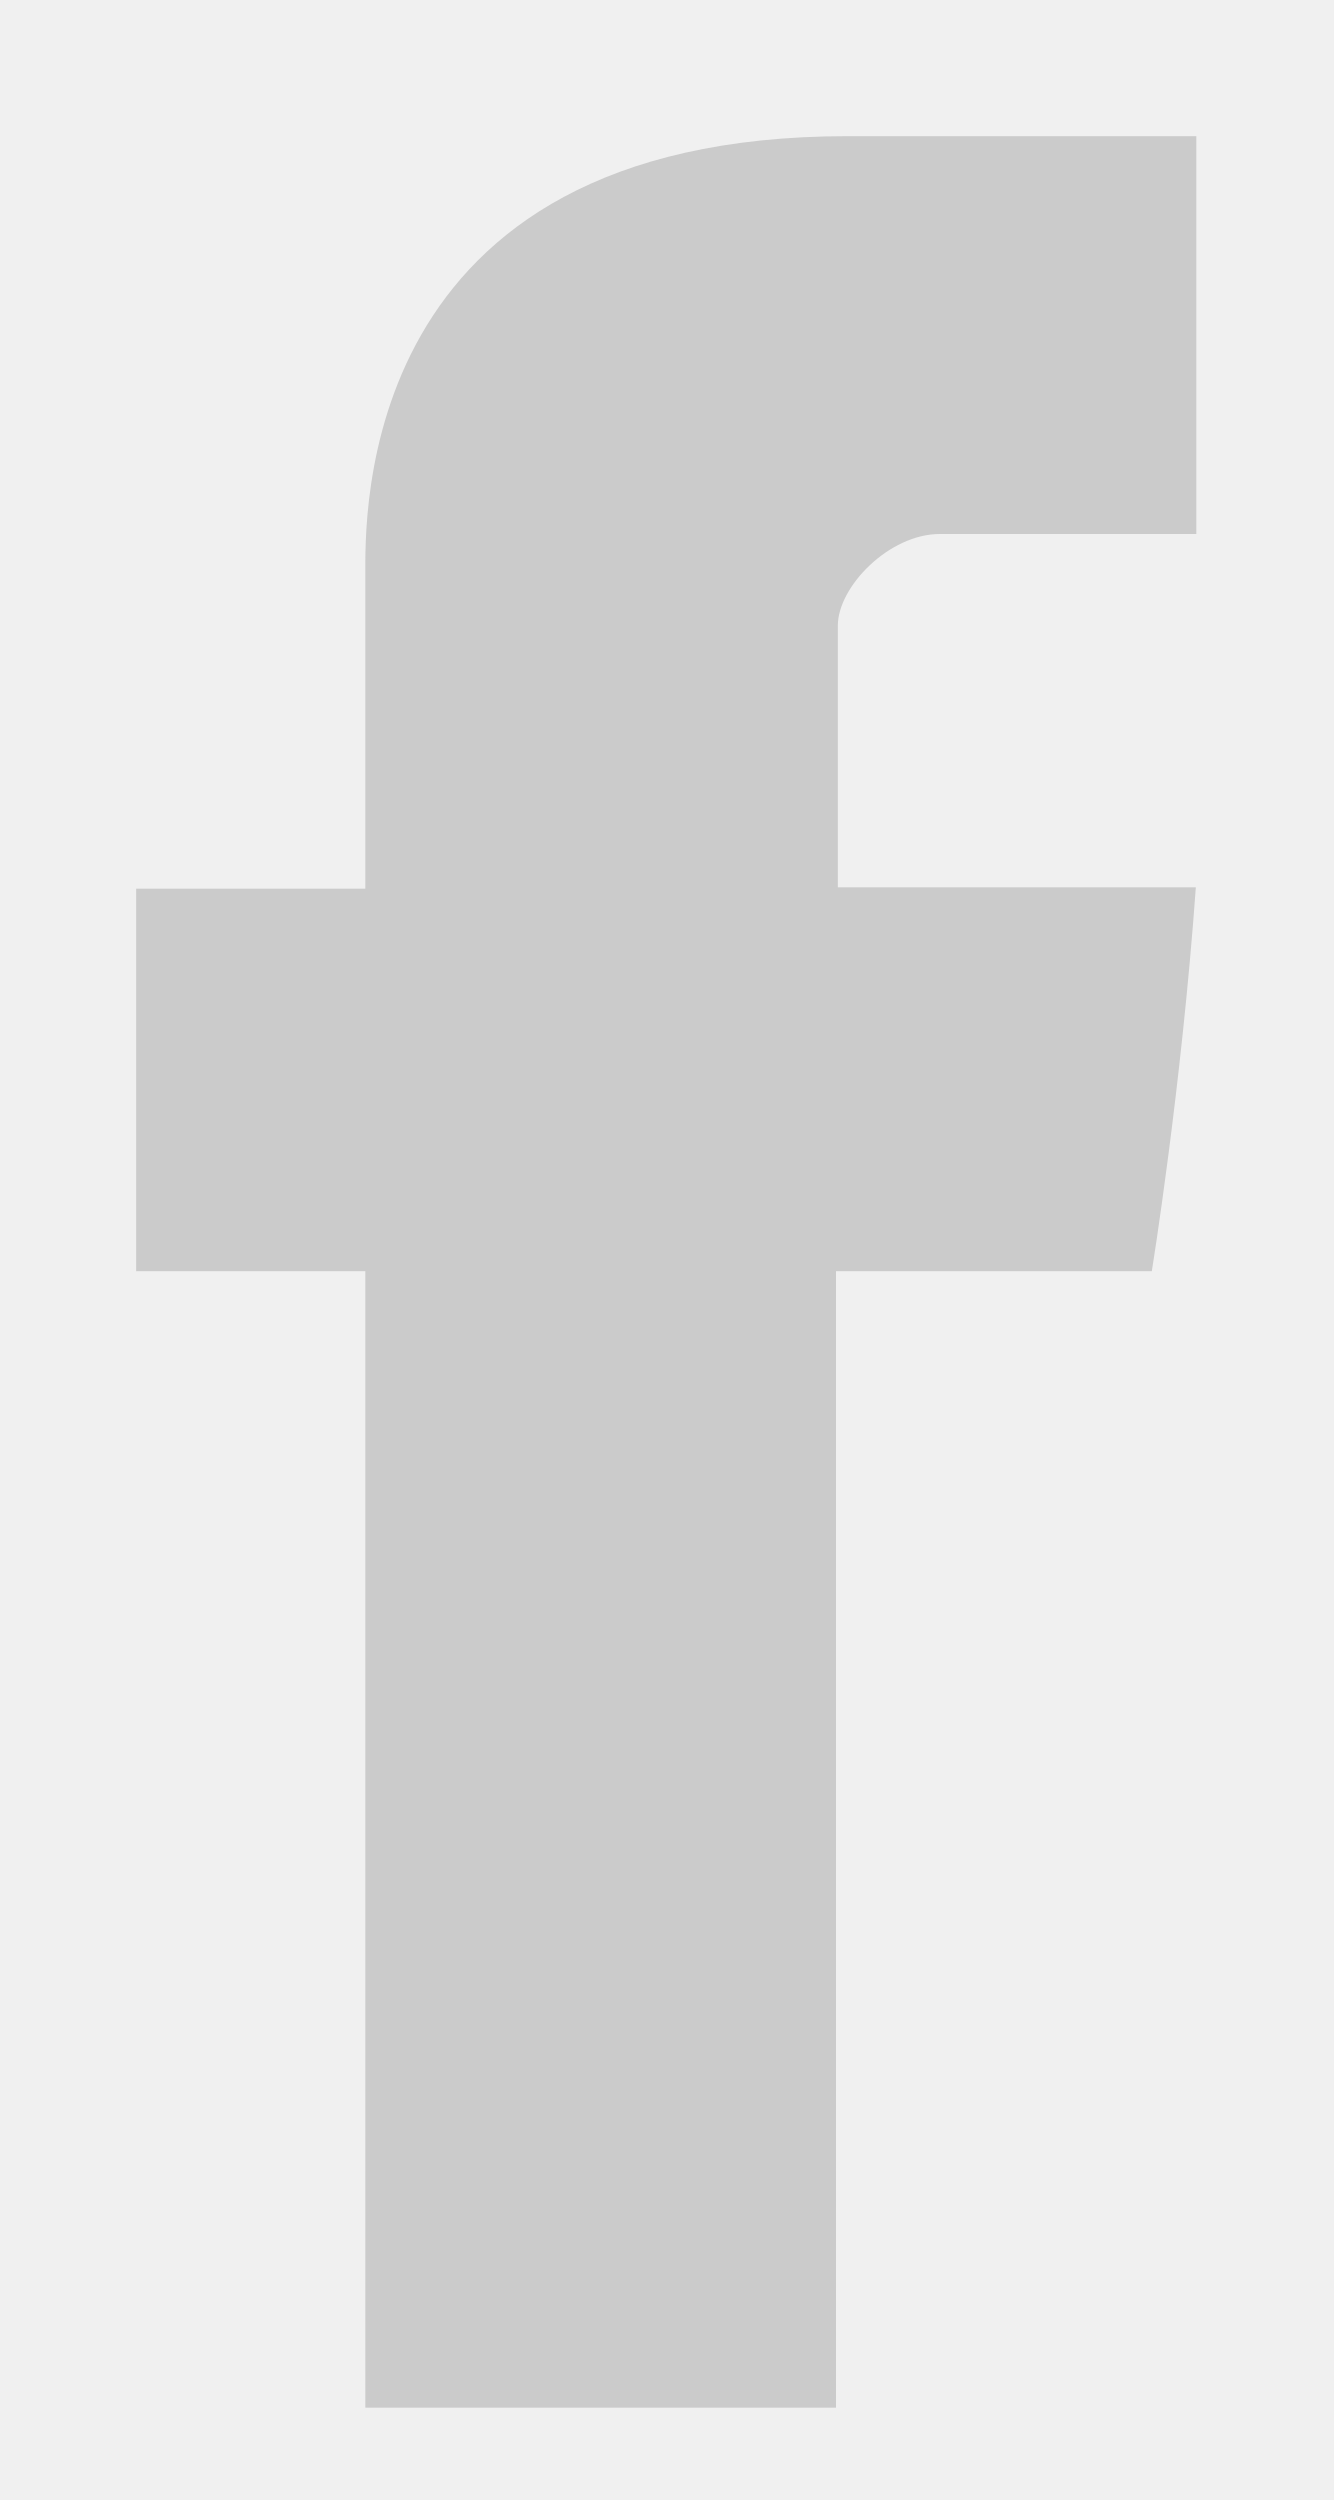
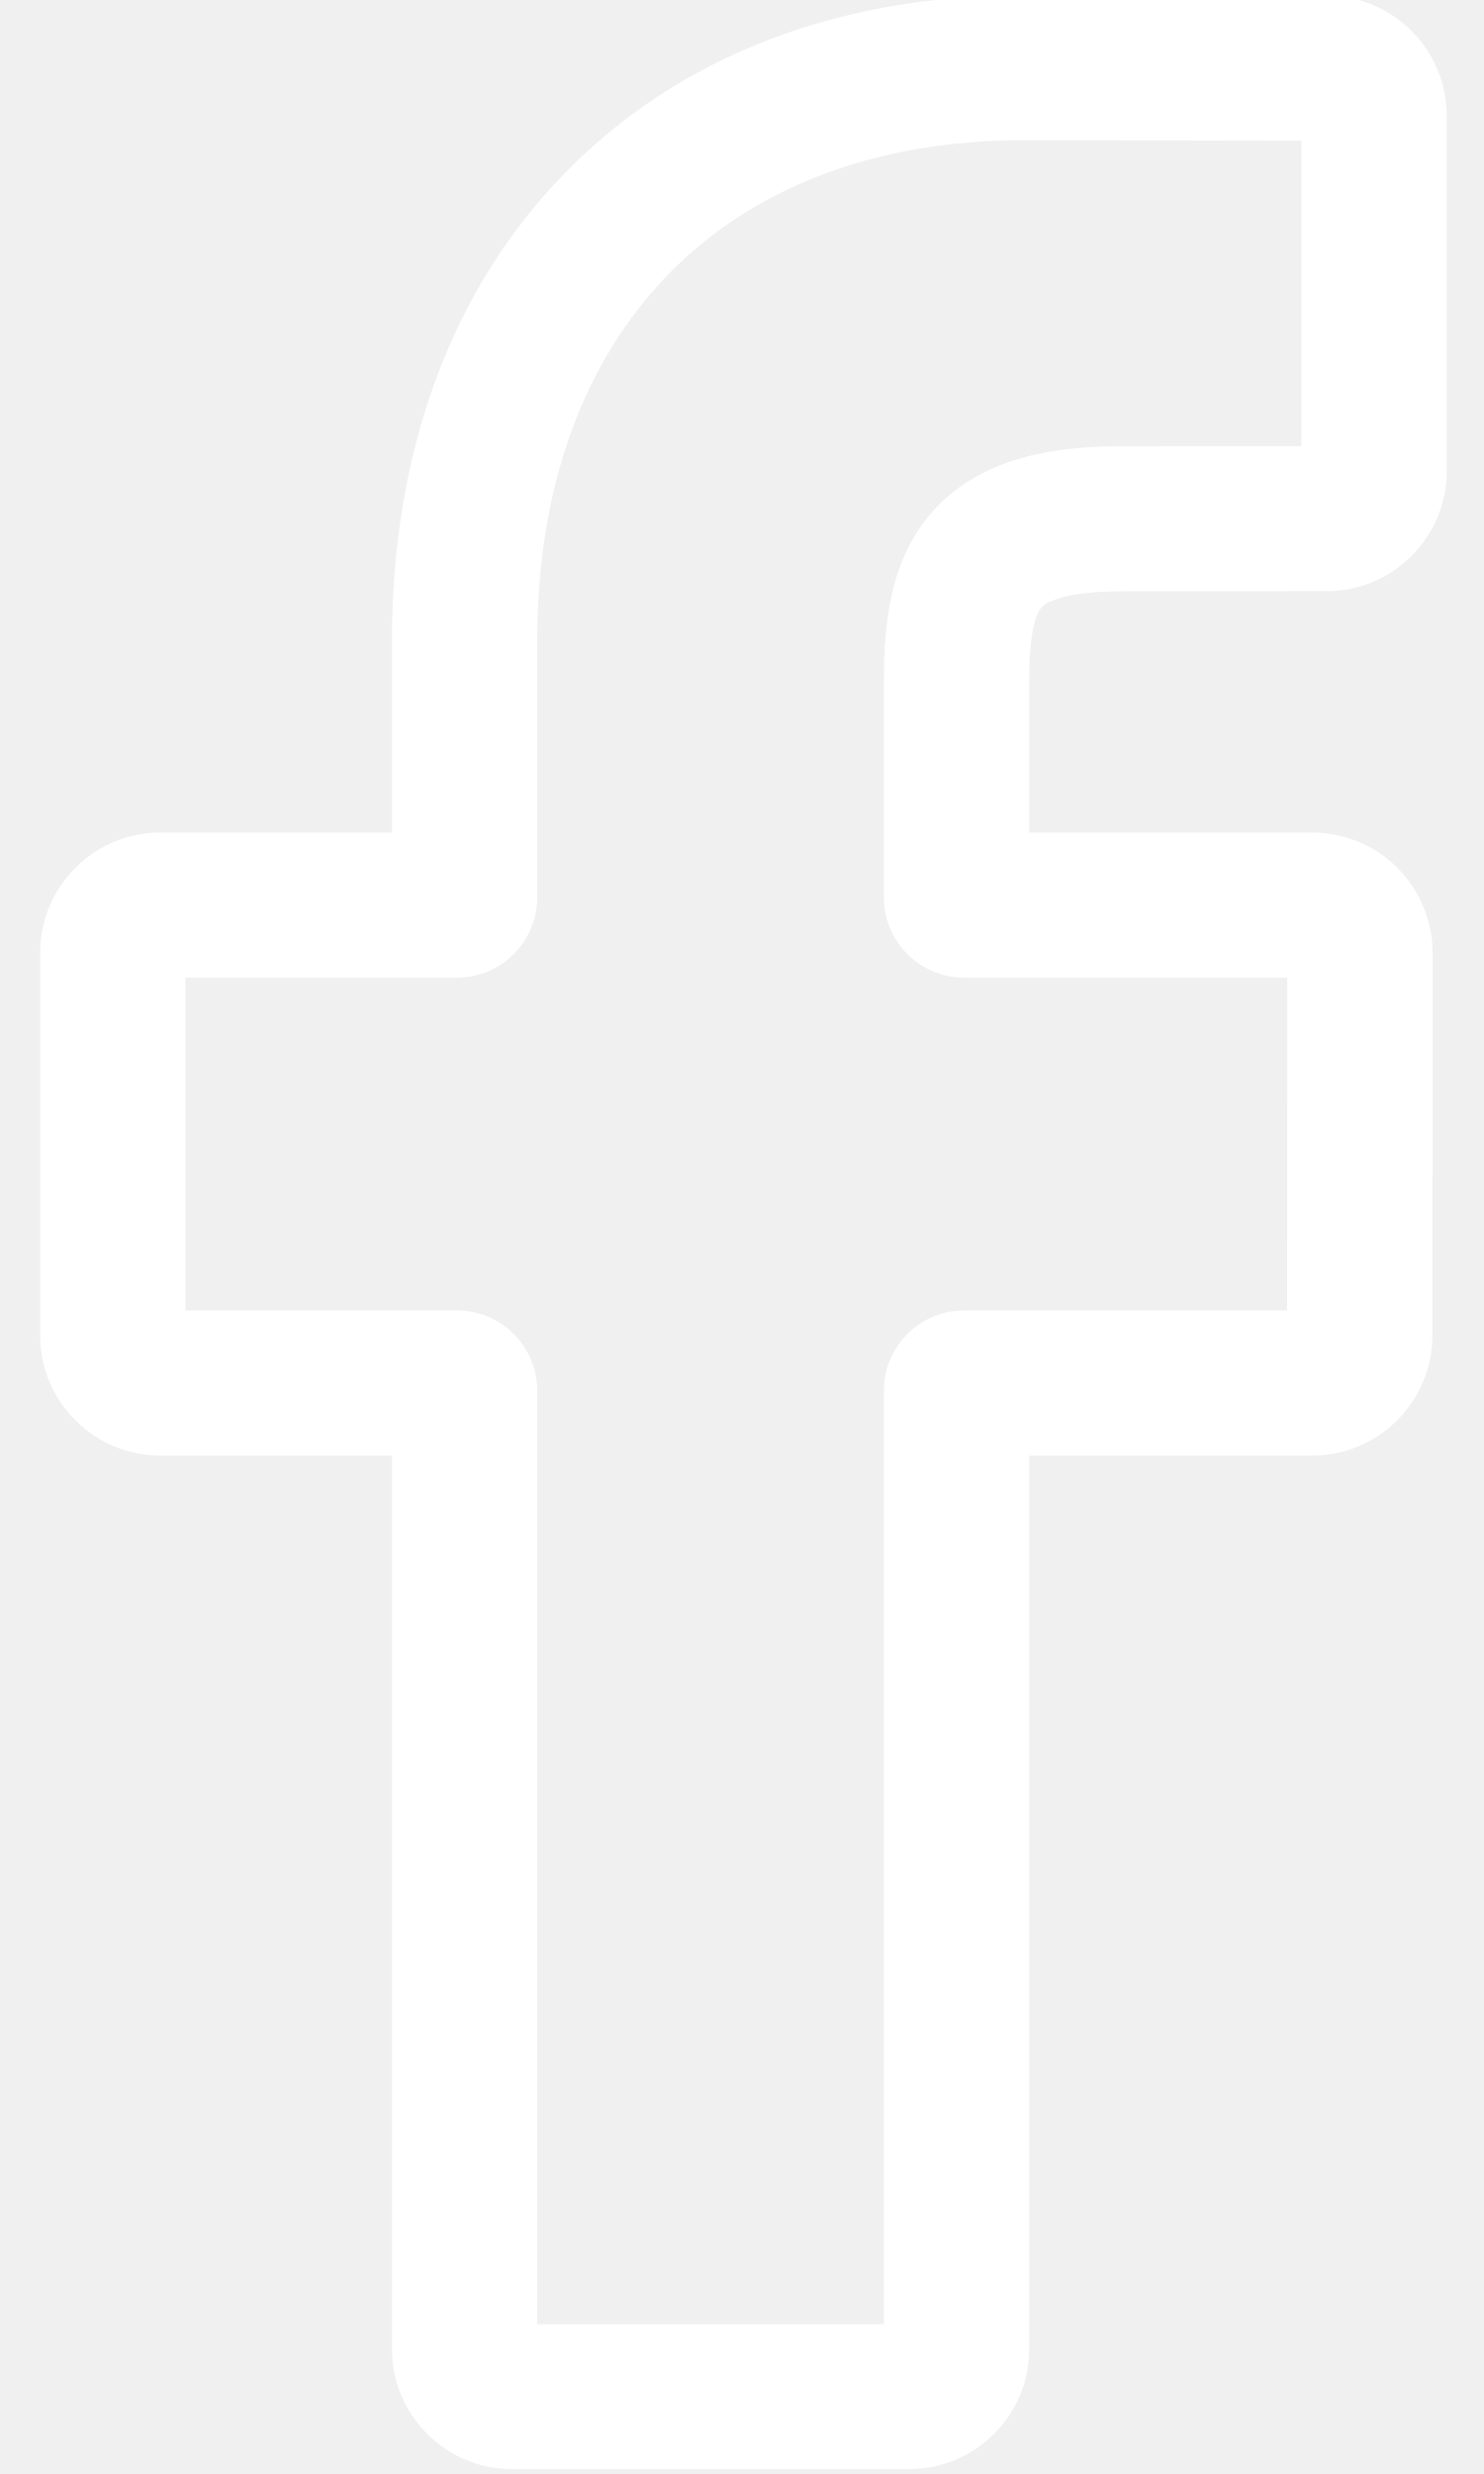
- <svg xmlns="http://www.w3.org/2000/svg" width="8" height="15" viewBox="0 0 8 15">
-   <path fill="#cbcbcb" d="M2.192 3.455v1.877H.817v2.295h1.375v6.819h2.824V7.627h1.895s.178-1.1.264-2.303H5.027v-1.57c0-.234.308-.55.612-.55h1.539V.817H5.086c-2.964 0-2.894 2.297-2.894 2.64z" />
+ <svg xmlns="http://www.w3.org/2000/svg" width="18" height="30" viewBox="0 0 18 30" fill="none">
+   <path d="M11.025 29.941H6.212C5.408 29.941 4.754 29.289 4.754 28.486V17.65H1.945C1.141 17.65 0.487 16.997 0.487 16.195V11.551C0.487 10.749 1.141 10.096 1.945 10.096H4.754V7.771C4.754 5.465 5.479 3.504 6.851 2.099C8.229 0.687 10.156 -0.059 12.421 -0.059L16.093 -0.053C16.895 -0.051 17.548 0.602 17.548 1.403V5.714C17.548 6.516 16.894 7.169 16.09 7.169L13.619 7.17C12.865 7.17 12.673 7.321 12.632 7.367C12.564 7.444 12.484 7.66 12.484 8.259V10.096H15.905C16.162 10.096 16.412 10.159 16.626 10.279C17.089 10.537 17.376 11.025 17.376 11.552L17.374 16.195C17.374 16.997 16.72 17.65 15.916 17.65H12.484V28.486C12.484 29.289 11.829 29.941 11.025 29.941ZM6.516 28.183H10.721V16.863C10.721 16.327 11.158 15.891 11.695 15.891H15.612L15.614 11.855H11.695C11.158 11.855 10.721 11.419 10.721 10.883V8.259C10.721 7.572 10.791 6.79 11.311 6.203C11.939 5.493 12.928 5.411 13.618 5.411L15.786 5.41V1.706L12.42 1.7C8.779 1.7 6.516 4.026 6.516 7.771V10.883C6.516 11.419 6.079 11.855 5.543 11.855H2.249V15.891H5.543C6.079 15.891 6.516 16.327 6.516 16.863V28.183ZM16.089 1.706H16.089H16.089Z" fill="white" />
</svg>
